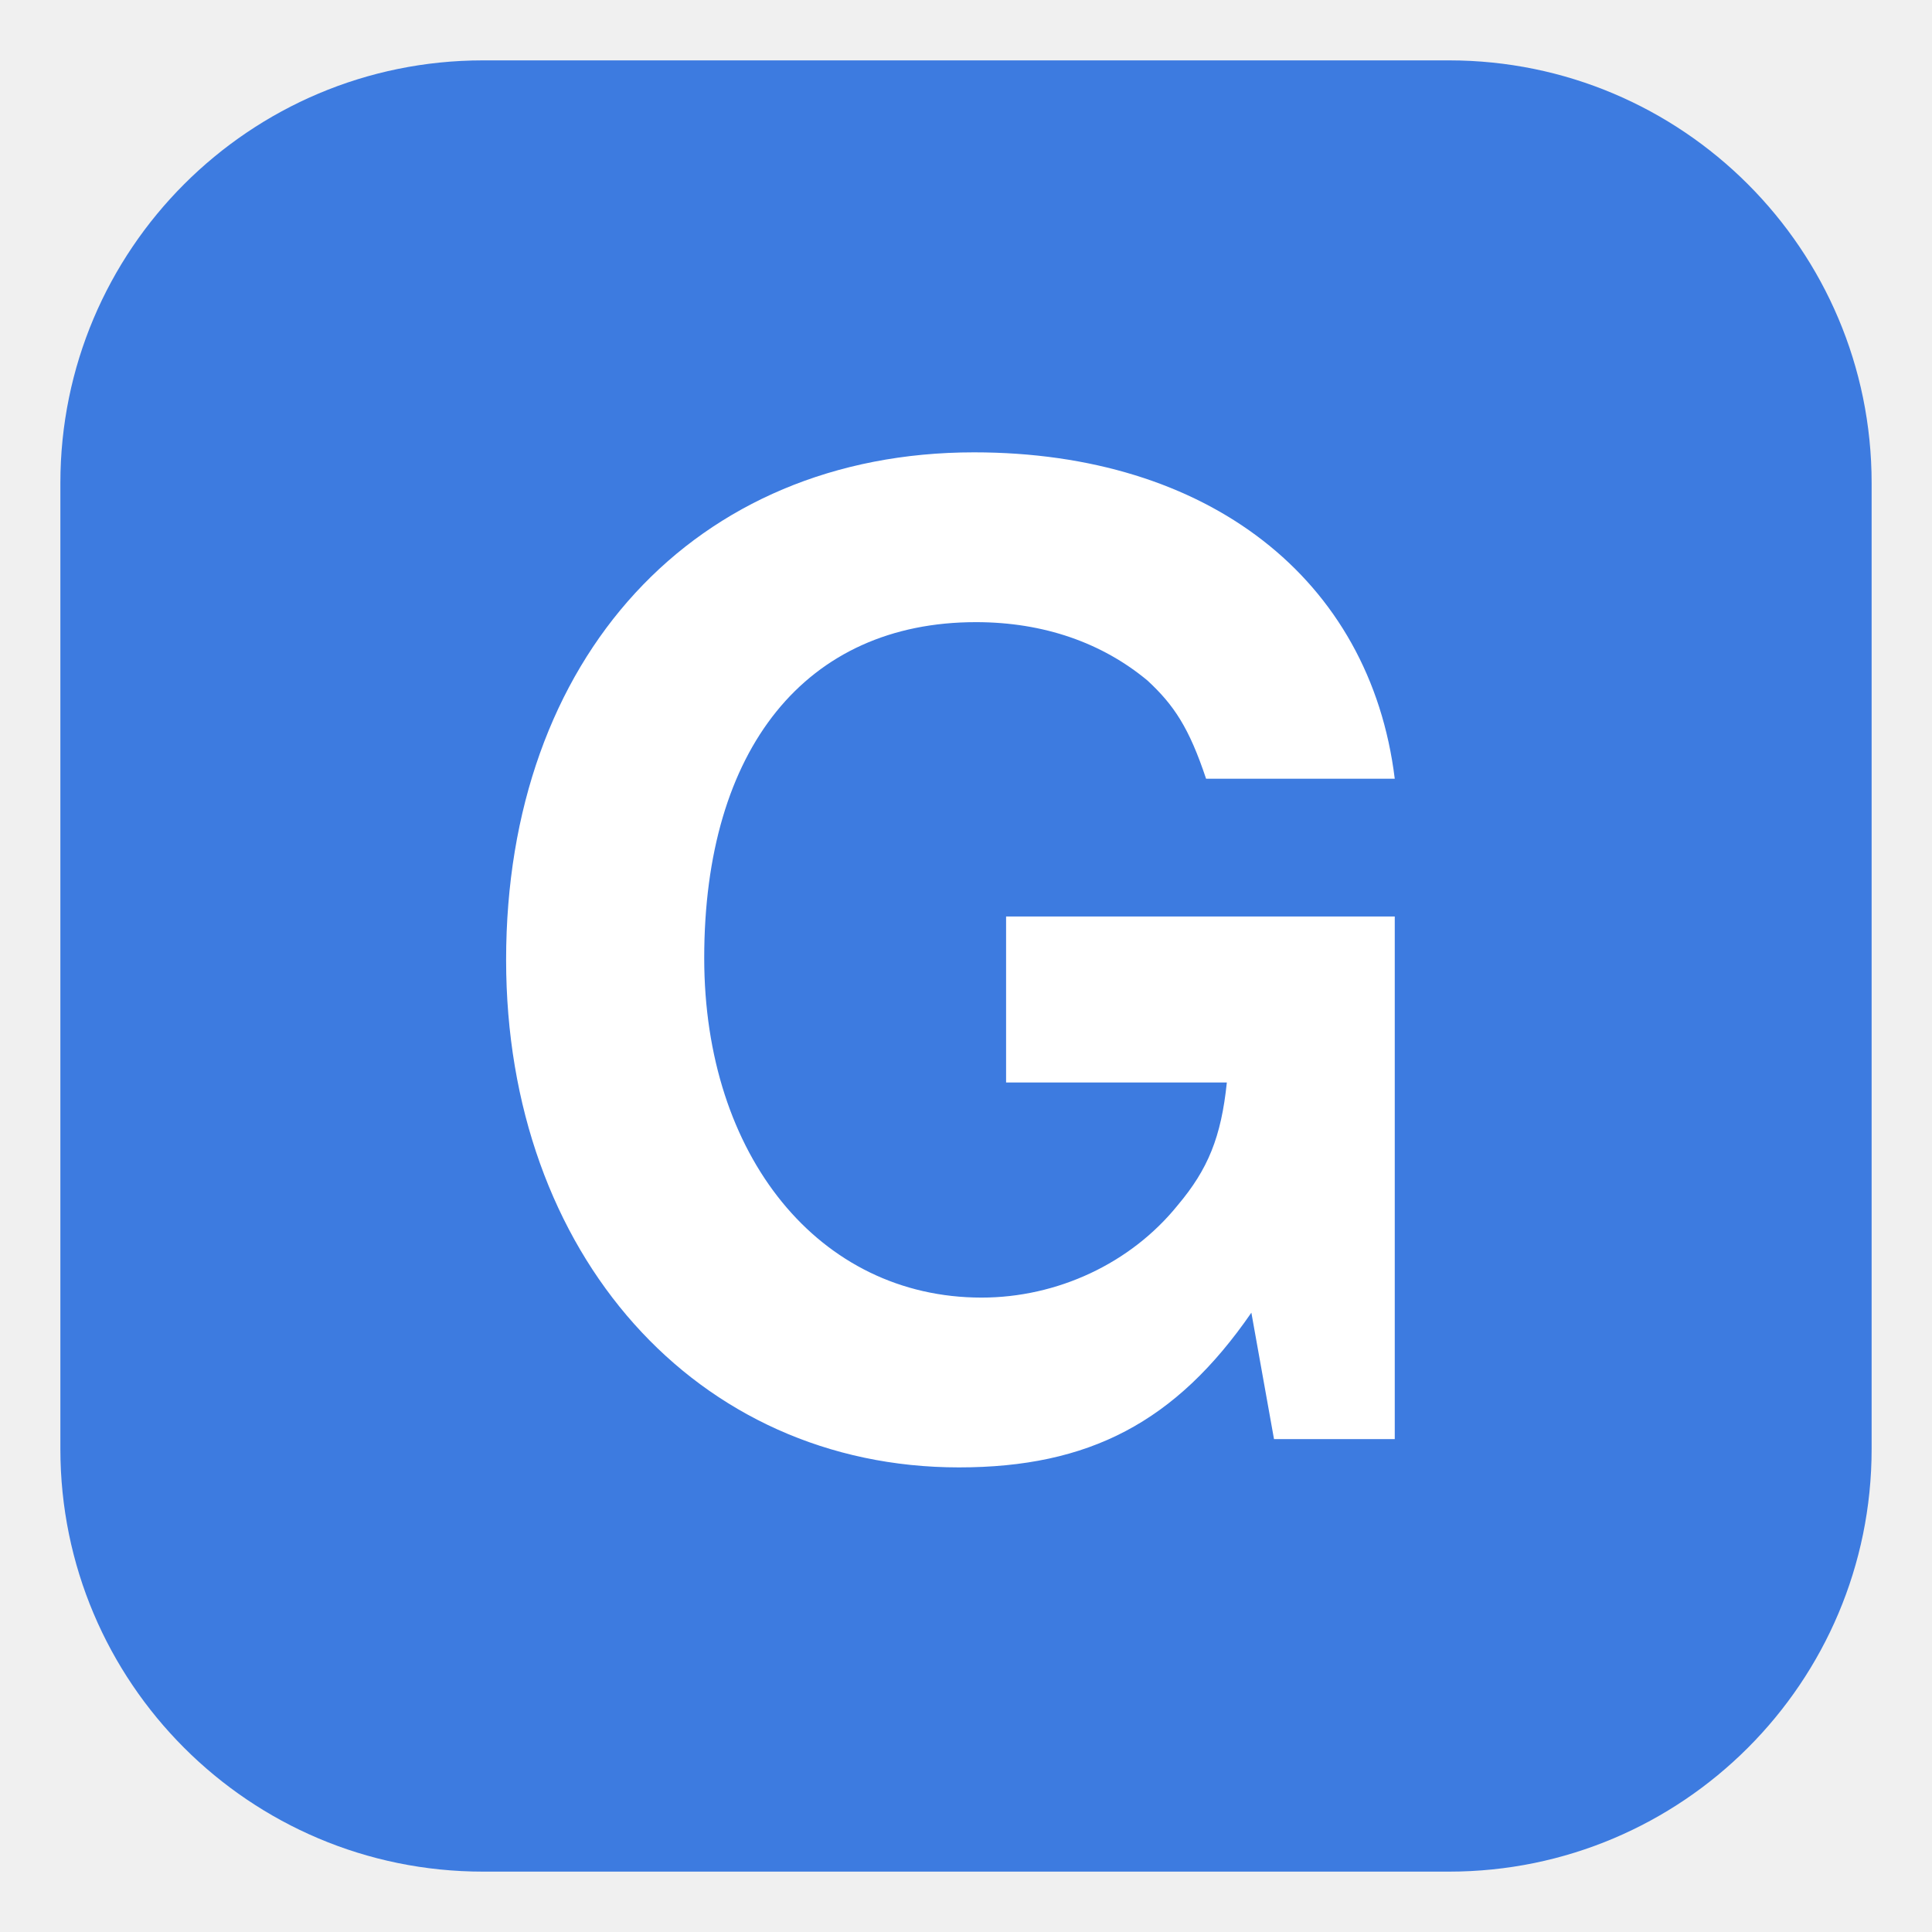
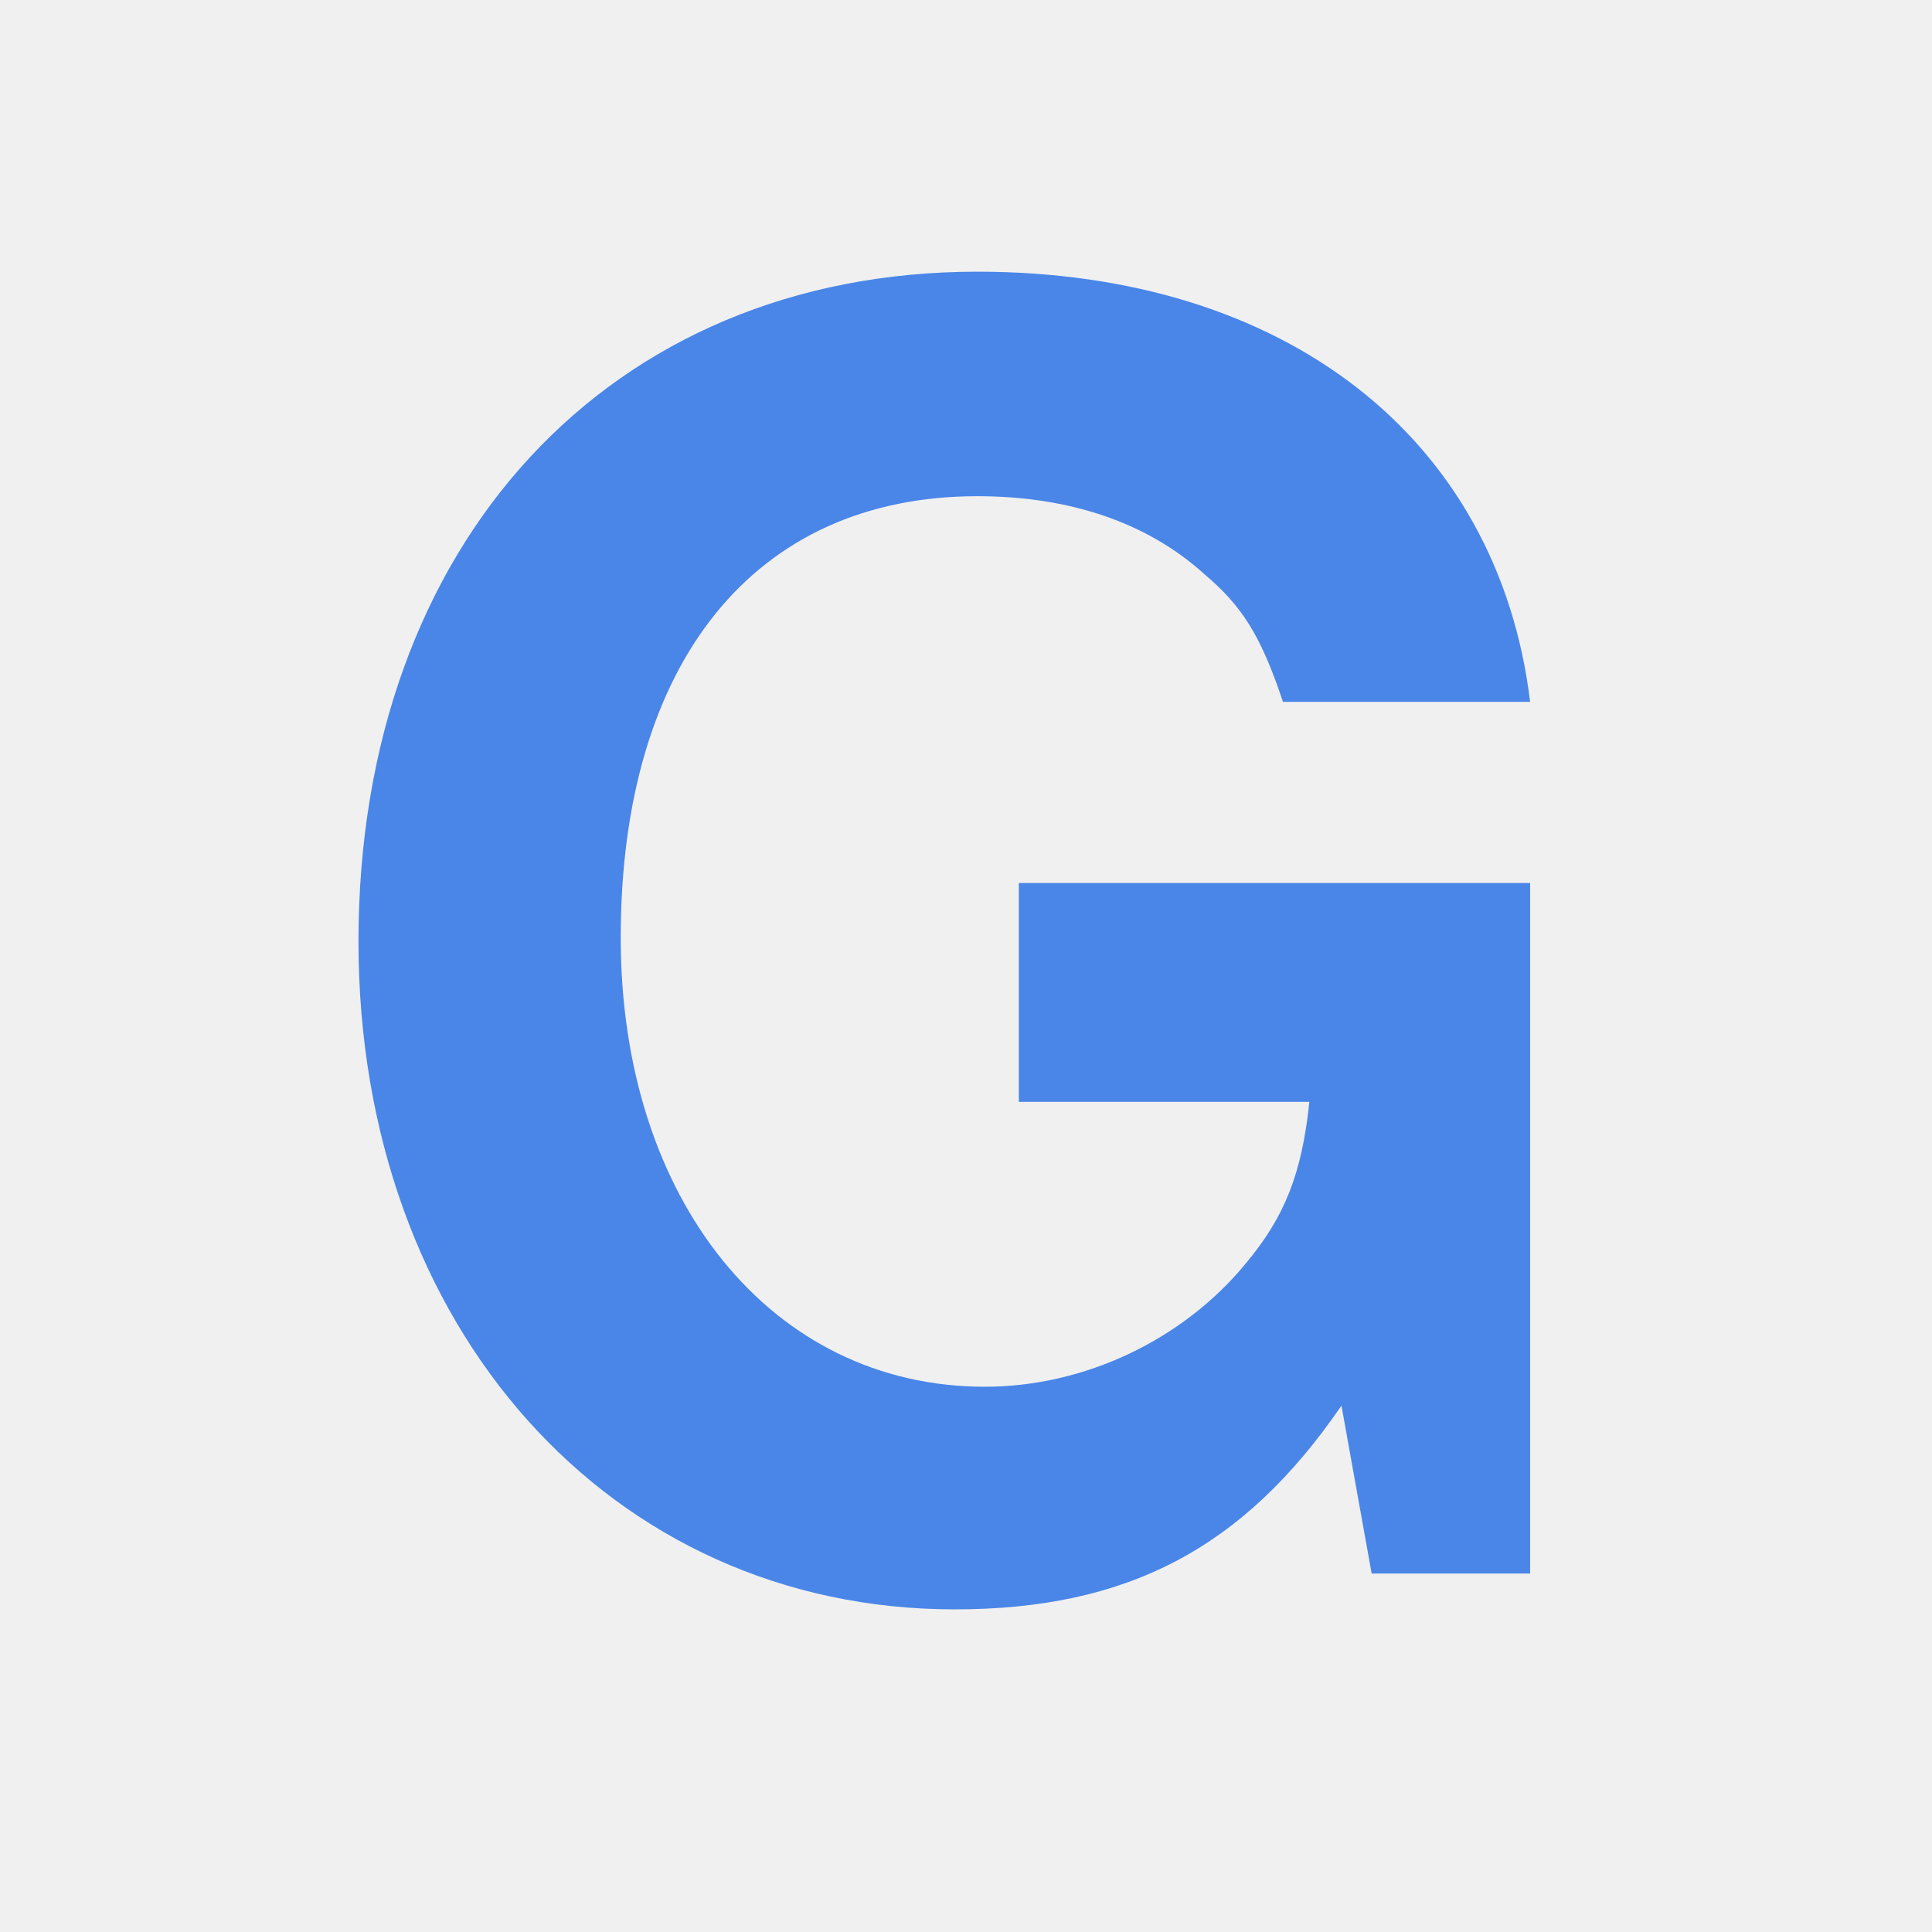
<svg xmlns="http://www.w3.org/2000/svg" width="16" height="16" viewBox="0 0 16 16">
-   <rect x="0.5" y="0.5" width="15" height="15" rx="3.5" fill="#3D7BE0" />
-   <text x="8" y="11.9" text-anchor="middle" font-family="-apple-system, BlinkMacSystemFont, 'Segoe UI', Helvetica, Arial, sans-serif" font-size="11" font-weight="700" fill="#FFFFFF">G</text>
+   <text x="8" y="13" text-anchor="middle" font-family="-apple-system, BlinkMacSystemFont, 'Segoe UI', Helvetica, Arial, sans-serif" font-size="14.5" font-weight="800" fill="#4A86E8">G</text>
</svg>
